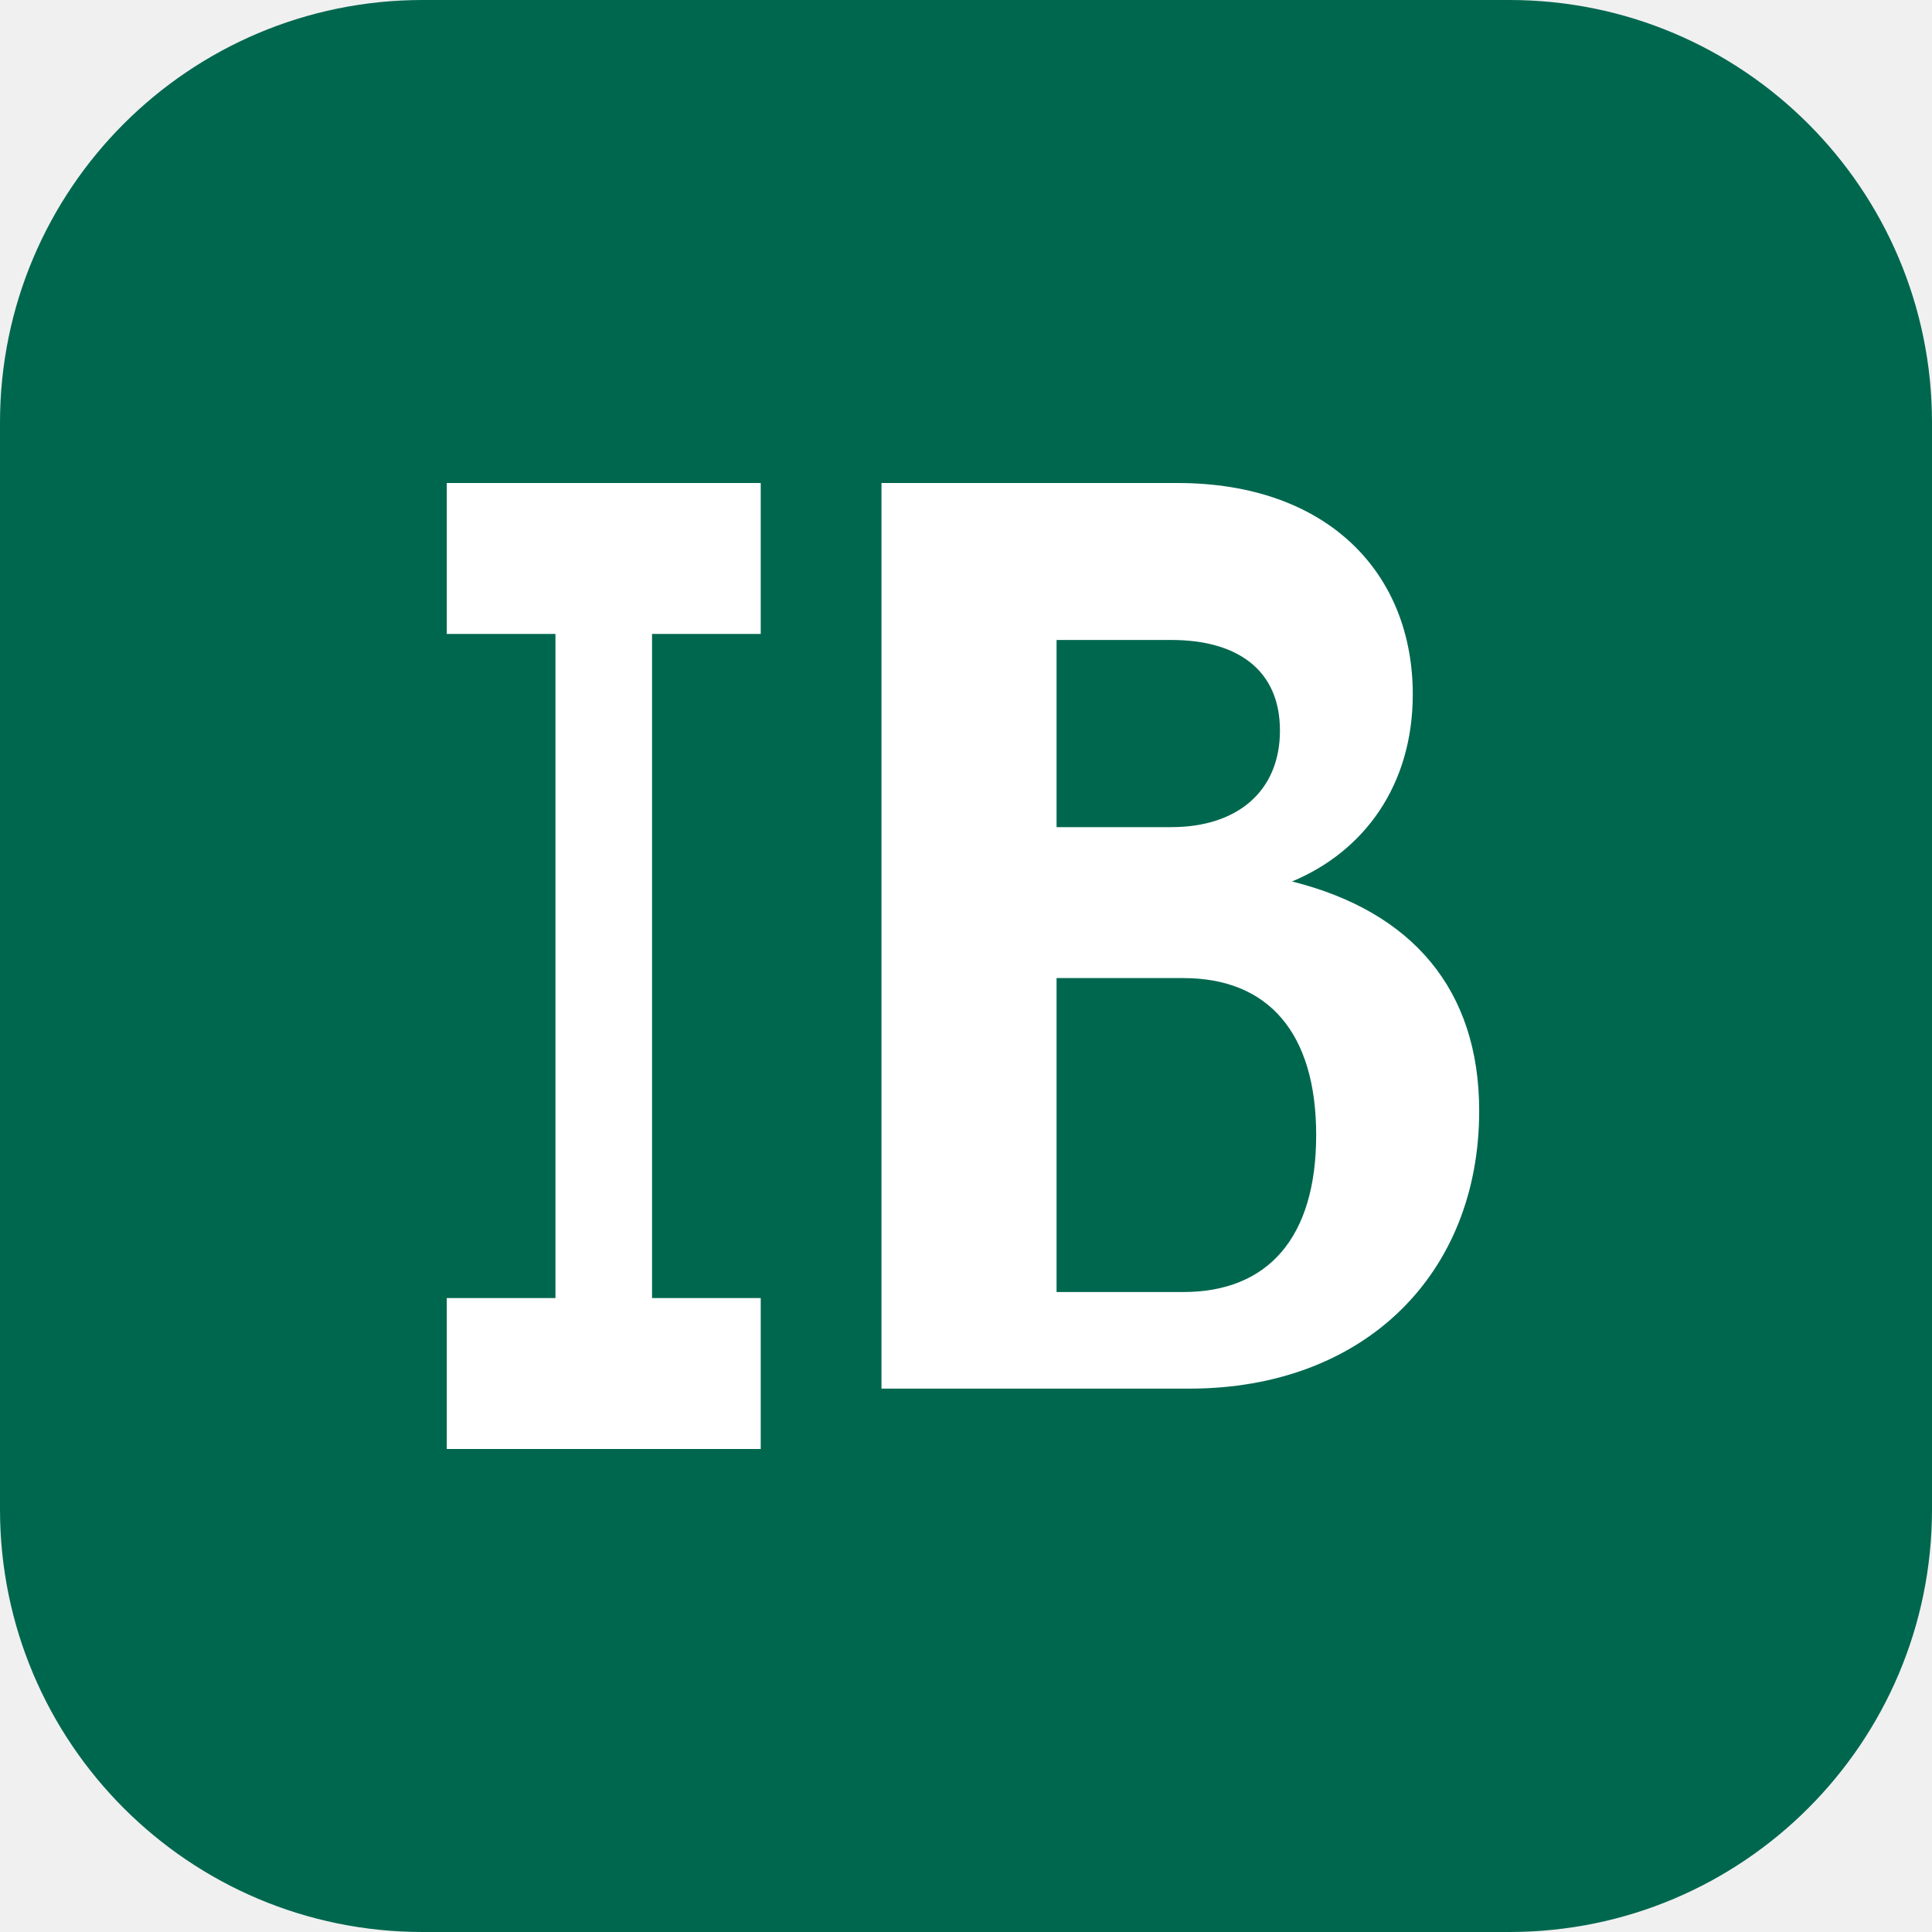
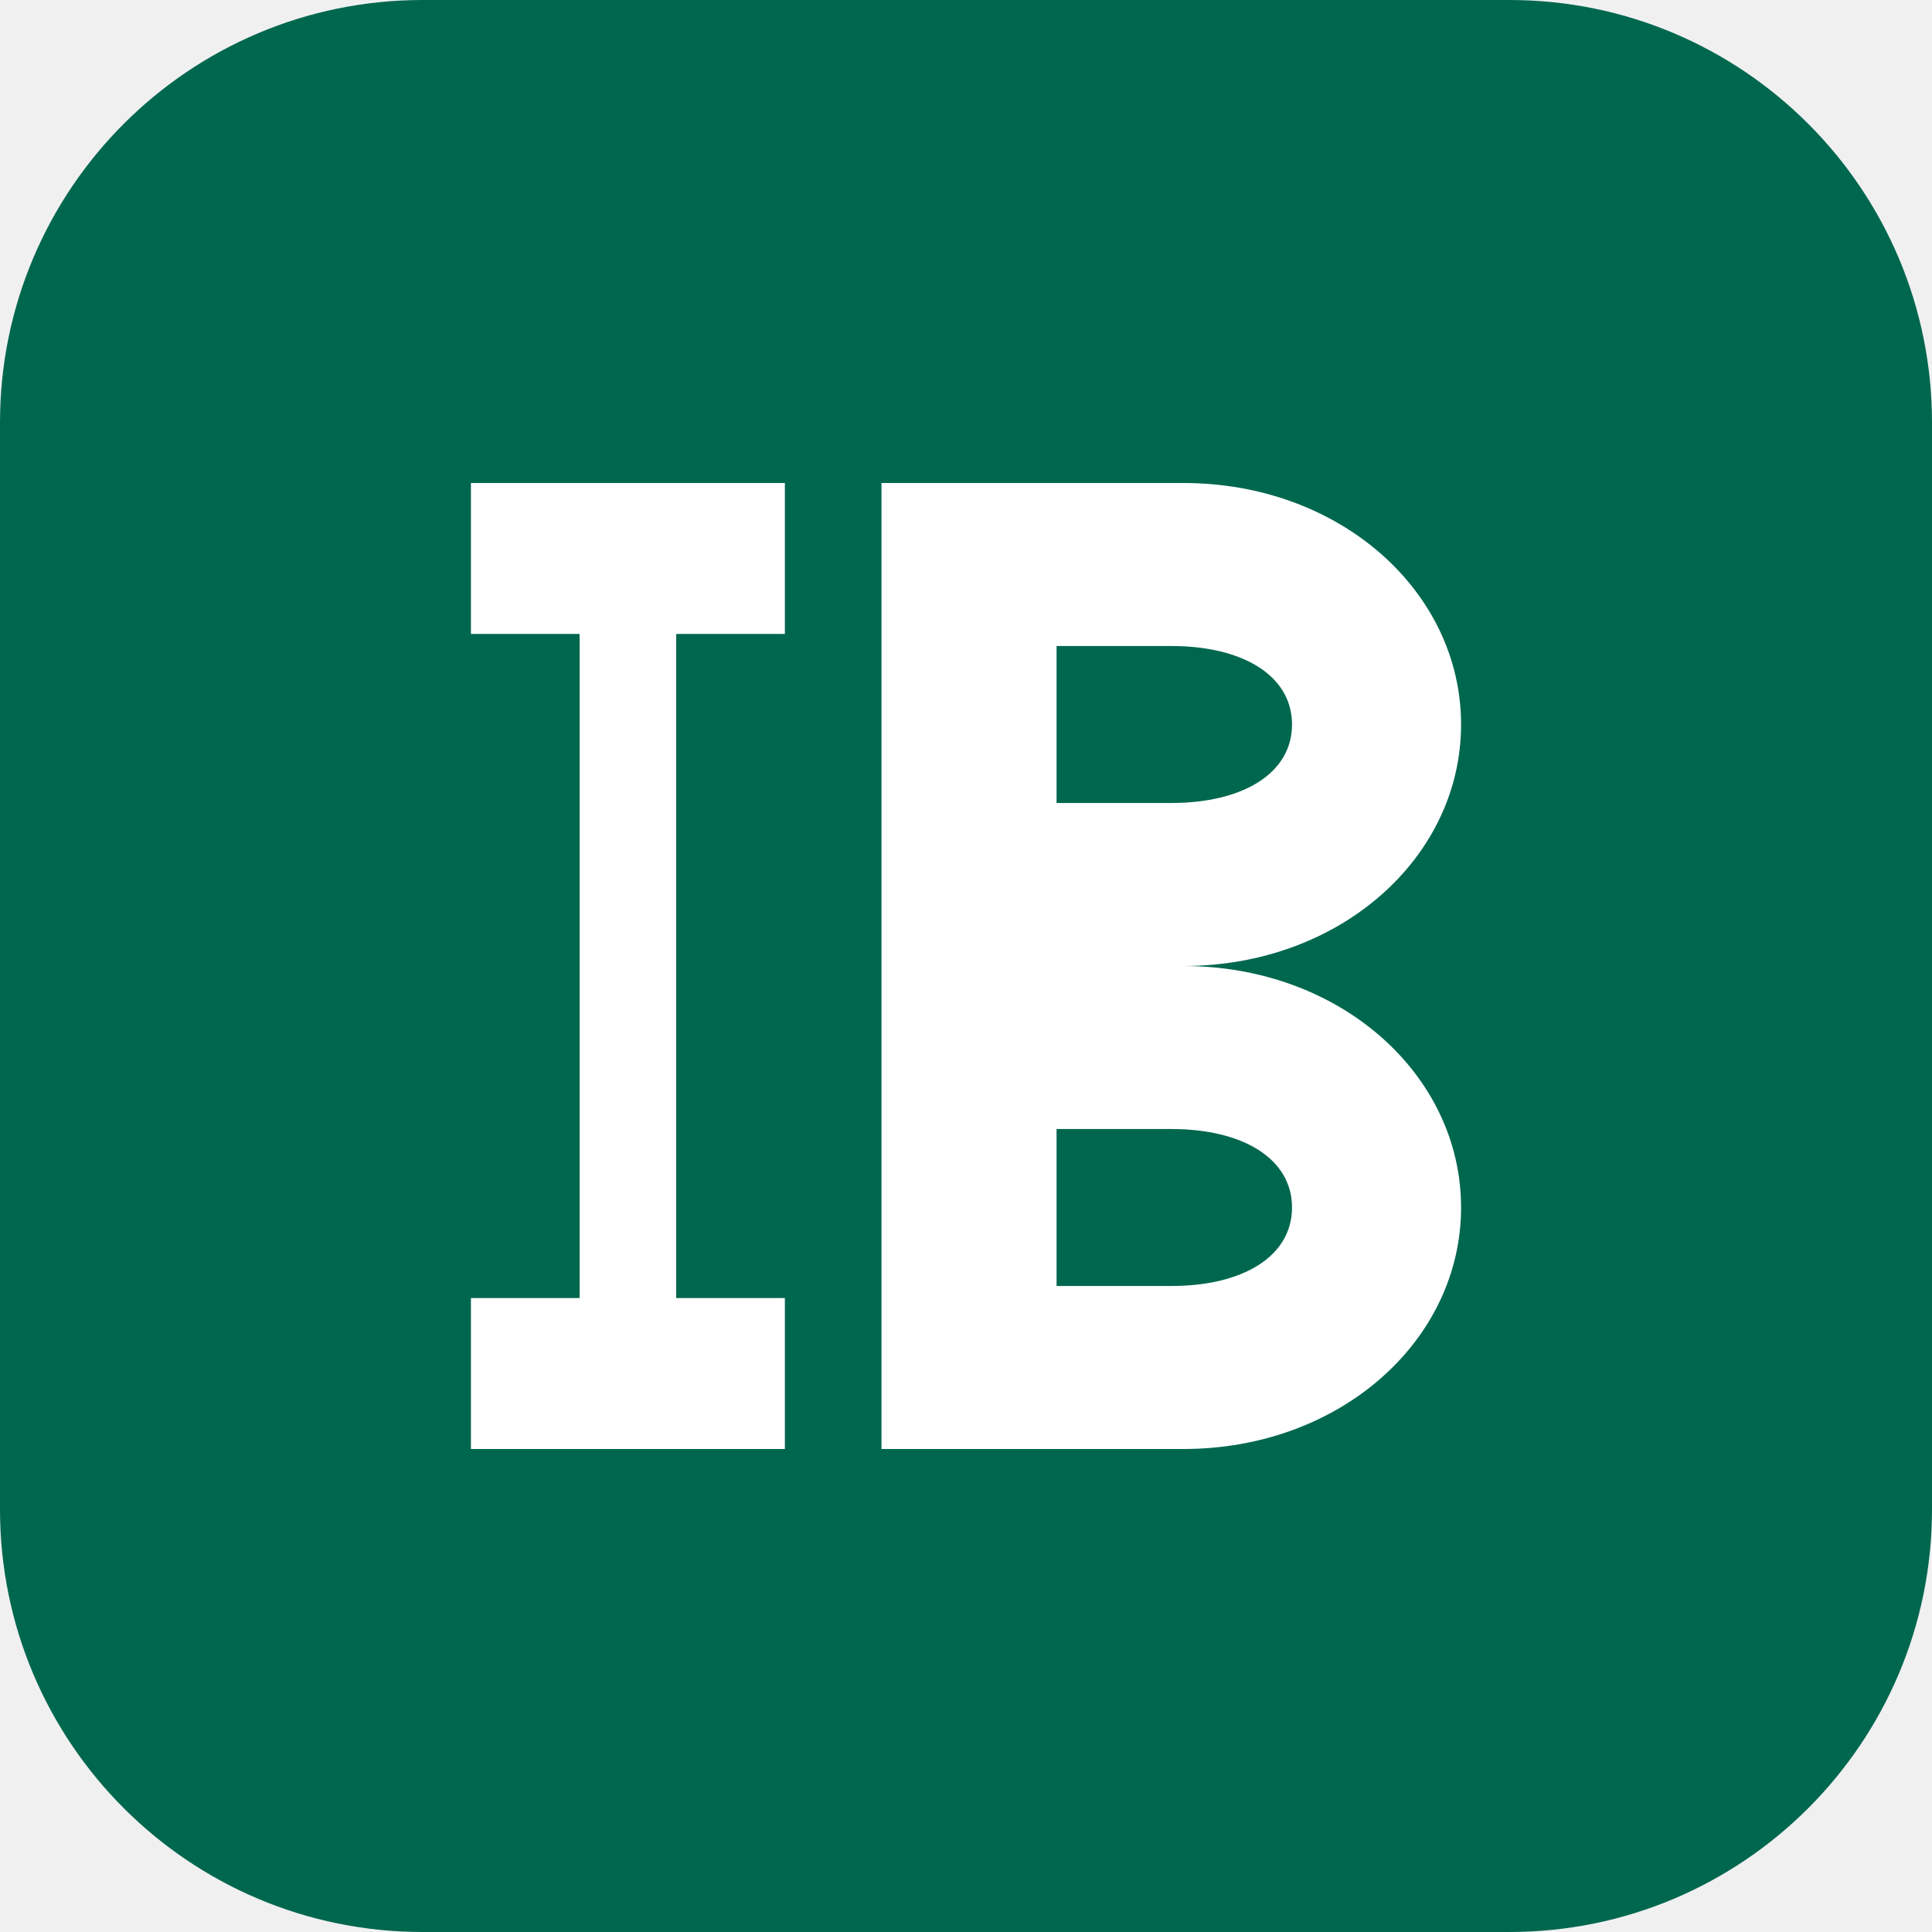
<svg xmlns="http://www.w3.org/2000/svg" viewBox="0 0 32 32" role="img" aria-label="Importadora Bella">
  <rect width="32" height="32" rx="7" fill="#00674F" />
  <g fill="#ffffff">
-     <rect x="7.4" y="8" width="5.2" height="2.5" />
-     <rect x="9.2" y="8" width="1.6" height="16" />
-     <rect x="7.4" y="21.5" width="5.2" height="2.5" />
-     <path fill-rule="evenodd" d="M14.6 8h4.9c2.5 0 3.9 1.5 3.9 3.5 0 1.5-.8 2.6-2 3.1 2 .5 3.1 1.8 3.1 3.8 0 2.7-1.9 4.6-4.8 4.6h-5.1V8Zm2.9 2.6v3.1h1.9c1.1 0 1.8-.6 1.8-1.6s-.7-1.5-1.8-1.5h-1.9Zm0 5.6v5.2h2.1c1.4 0 2.2-.9 2.2-2.6s-.8-2.6-2.2-2.6h-2.1Z" />
+     <rect x="7.8" y="8" width="5.2" height="2.5" />
+     <rect x="9.6" y="8" width="1.6" height="16" />
+     <rect x="7.8" y="21.5" width="5.2" height="2.5" />
+     <path fill-rule="evenodd" d="M14.6 8H19.6C22.2 8 24.2 9.8 24.2 12C24.2 14.2 22.2 16 19.6 16C22.2 16 24.2 17.8 24.2 20C24.2 22.2 22.2 24 19.6 24H14.6V8Z          M17.5 10.7H19.4C20.6 10.7 21.4 11.2 21.4 12C21.4 12.8 20.6 13.3 19.4 13.3H17.5V10.7Z          M17.5 18.7H19.4C20.6 18.7 21.4 19.2 21.4 20C21.4 20.8 20.6 21.3 19.4 21.3H17.5V18.7Z" />
  </g>
</svg>
